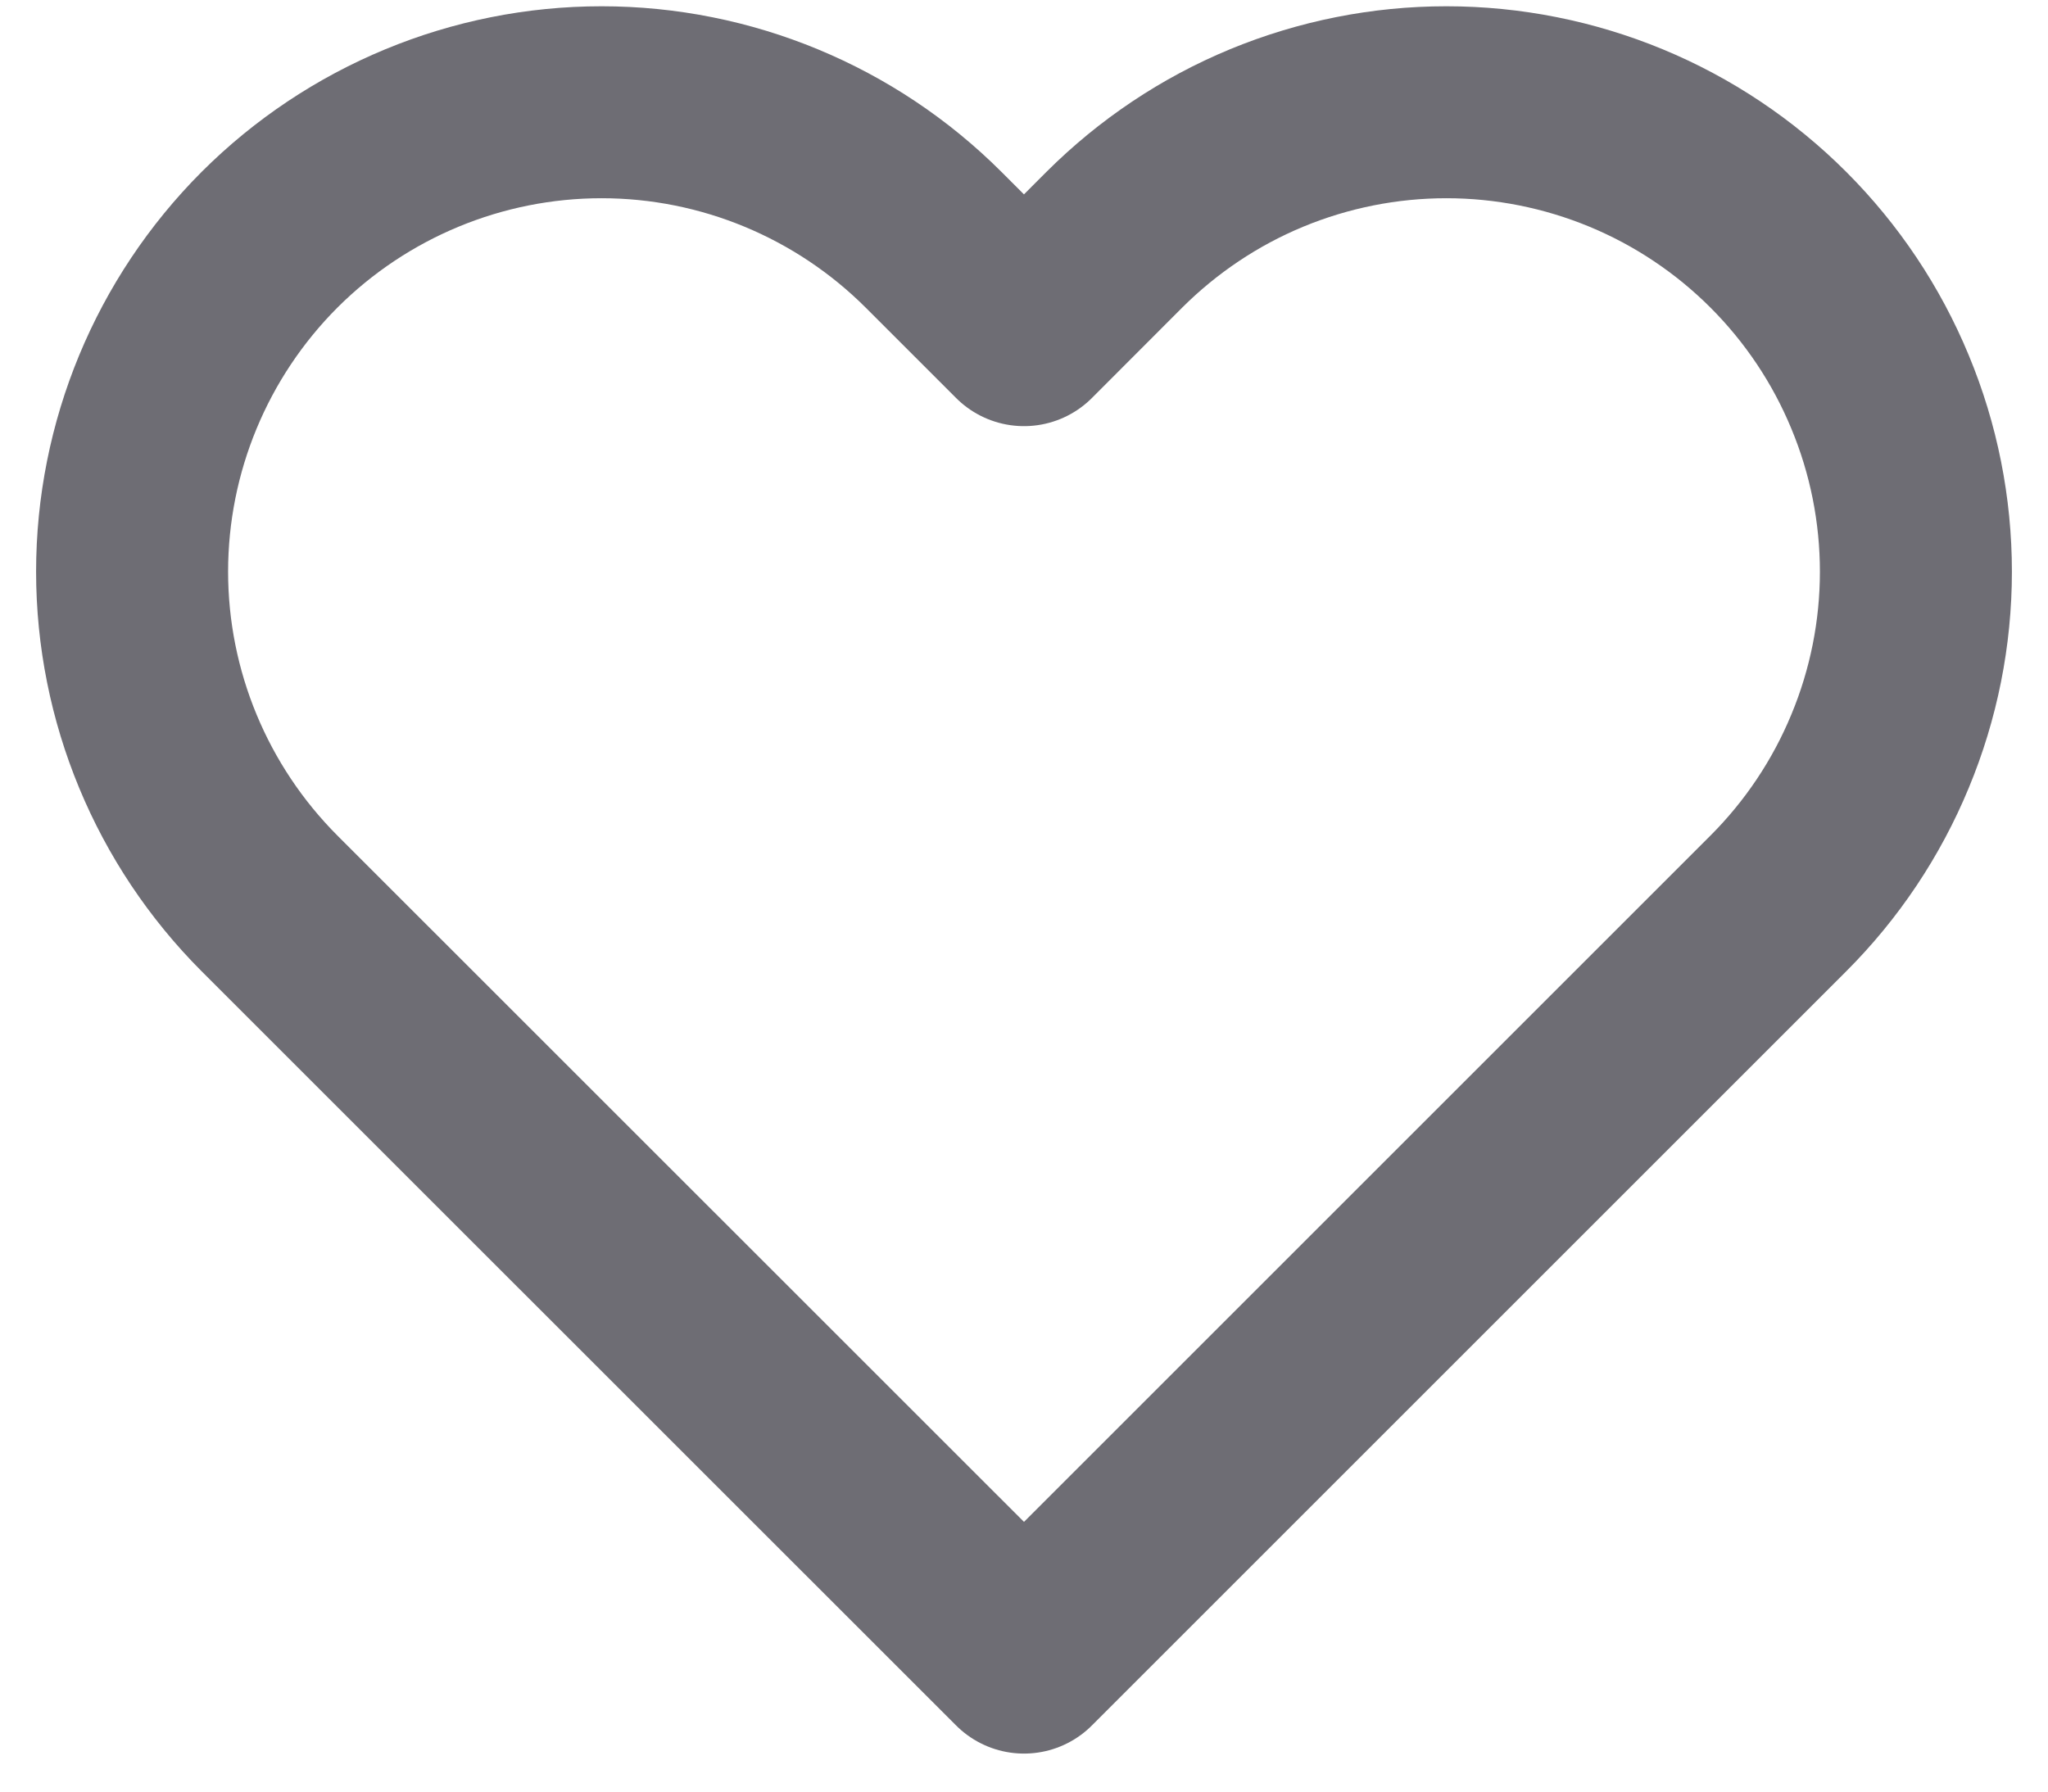
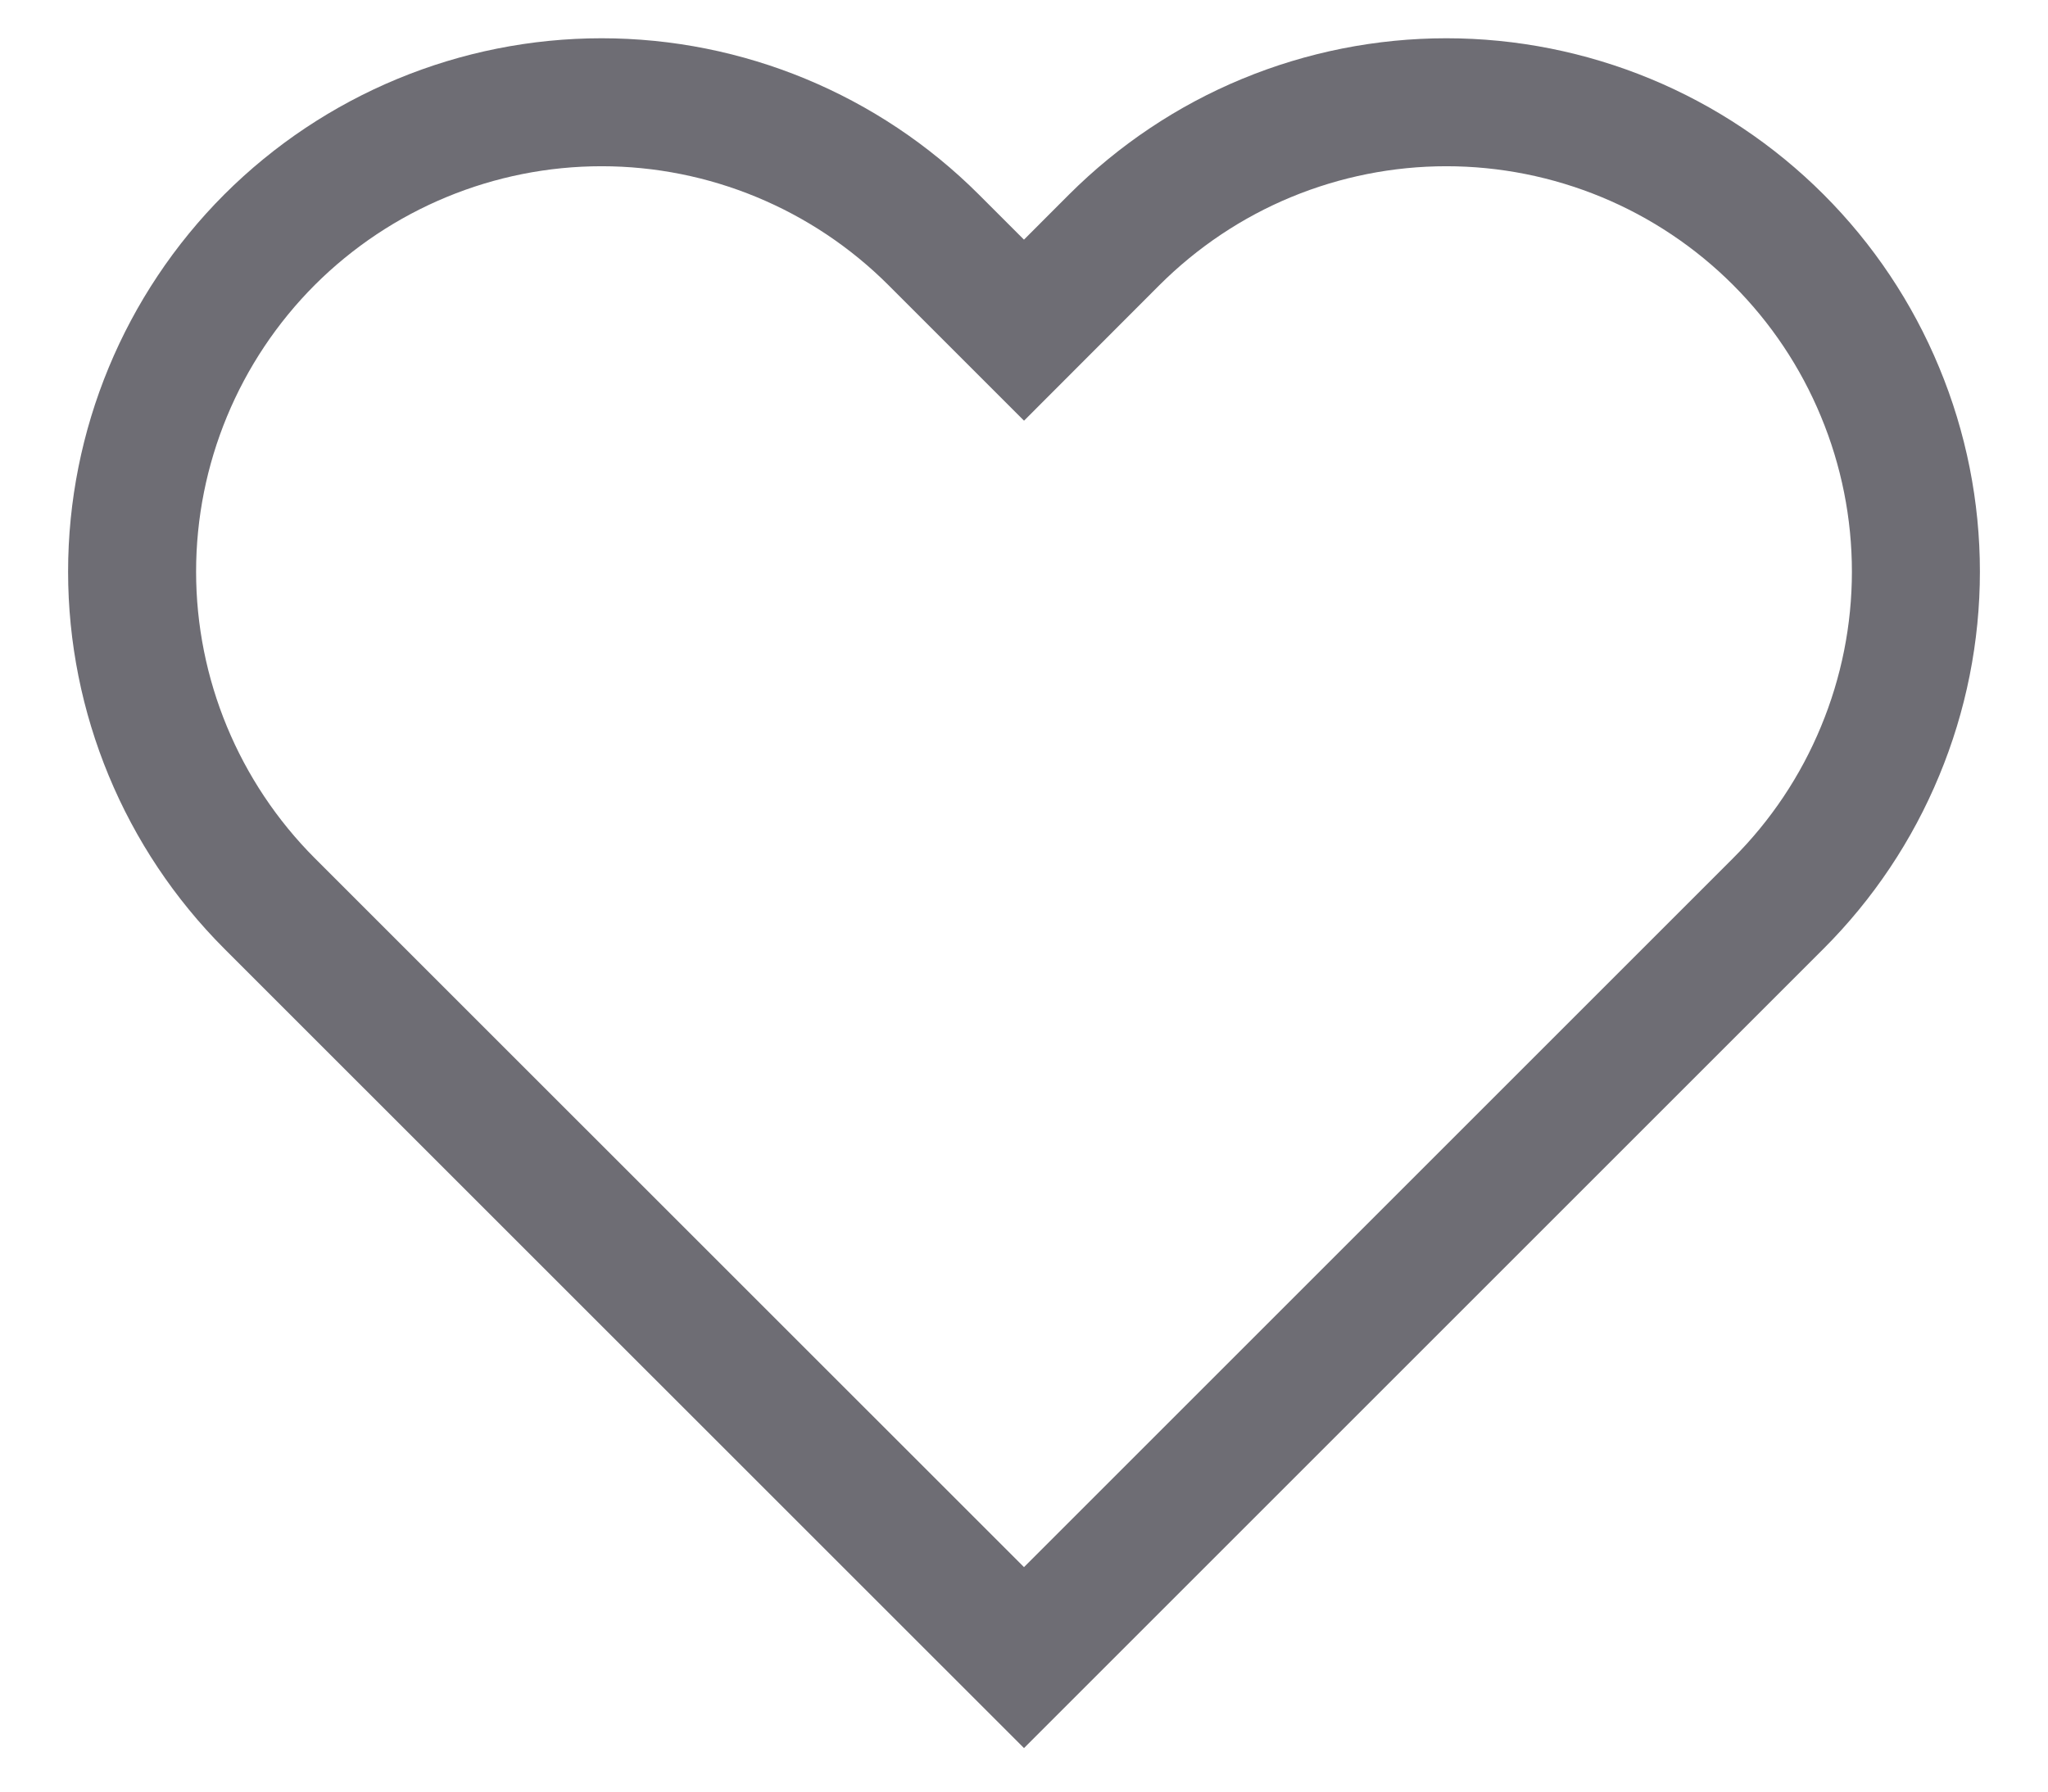
<svg xmlns="http://www.w3.org/2000/svg" width="16" height="14" viewBox="0 0 16 14" fill="none">
-   <path d="M13.893 1.873C13.553 1.533 13.148 1.262 12.703 1.078C12.258 0.894 11.781 0.799 11.3 0.799C10.818 0.799 10.341 0.894 9.896 1.078C9.451 1.262 9.047 1.533 8.706 1.873L8 2.58L7.293 1.873C6.605 1.186 5.672 0.799 4.7 0.799C3.727 0.799 2.794 1.186 2.106 1.873C1.419 2.561 1.032 3.494 1.032 4.467C1.032 5.439 1.419 6.372 2.106 7.06L2.813 7.767L8 12.953L13.186 7.767L13.893 7.06C14.234 6.719 14.504 6.315 14.688 5.87C14.873 5.425 14.968 4.948 14.968 4.467C14.968 3.985 14.873 3.508 14.688 3.063C14.504 2.618 14.234 2.214 13.893 1.873V1.873Z" stroke="#6E6D74" stroke-width="1.5" stroke-linecap="round" stroke-linejoin="round" />
+   <path d="M13.893 1.873C13.553 1.533 13.148 1.262 12.703 1.078C12.258 0.894 11.781 0.799 11.3 0.799C10.818 0.799 10.341 0.894 9.896 1.078C9.451 1.262 9.047 1.533 8.706 1.873L8 2.58L7.293 1.873C6.605 1.186 5.672 0.799 4.7 0.799C3.727 0.799 2.794 1.186 2.106 1.873C1.419 2.561 1.032 3.494 1.032 4.467C1.032 5.439 1.419 6.372 2.106 7.06L2.813 7.767L8 12.953L13.186 7.767L13.893 7.06C14.234 6.719 14.504 6.315 14.688 5.87C14.873 5.425 14.968 4.948 14.968 4.467C14.968 3.985 14.873 3.508 14.688 3.063C14.504 2.618 14.234 2.214 13.893 1.873V1.873Z" stroke="#6E6D74" strokeWidth="1.5" strokeLinecap="round" strokeLinejoin="round" />
</svg>
